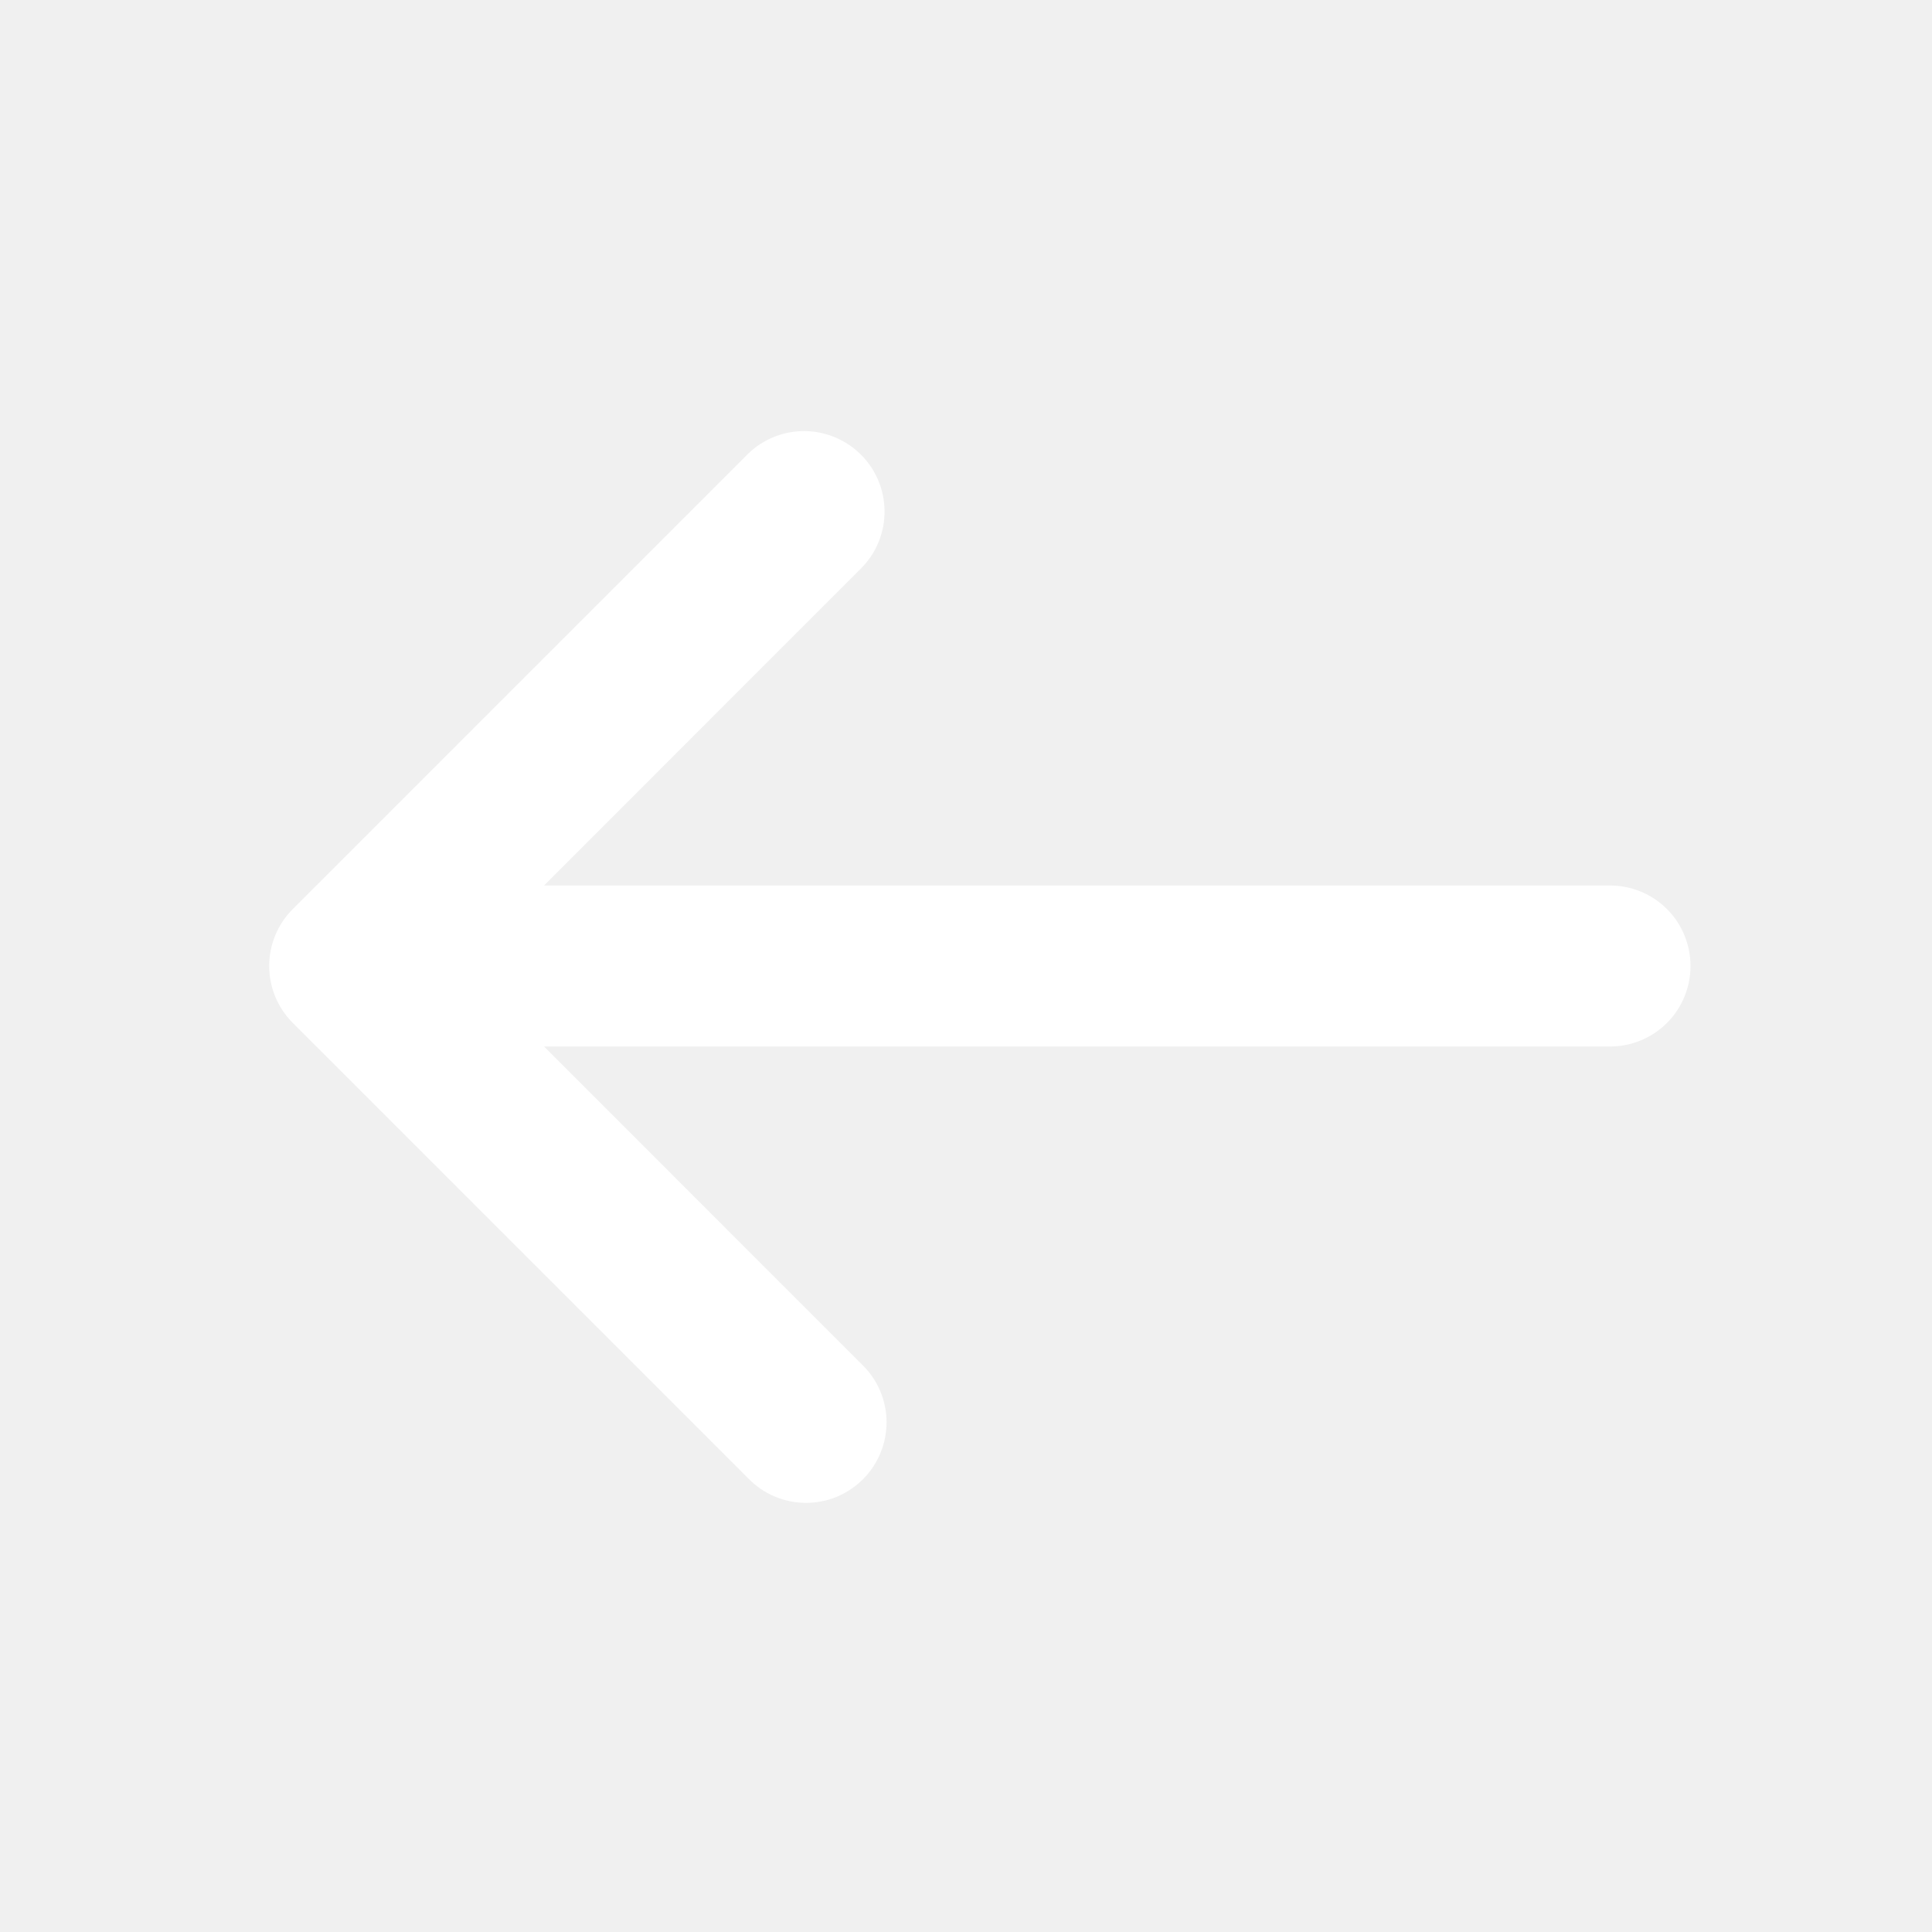
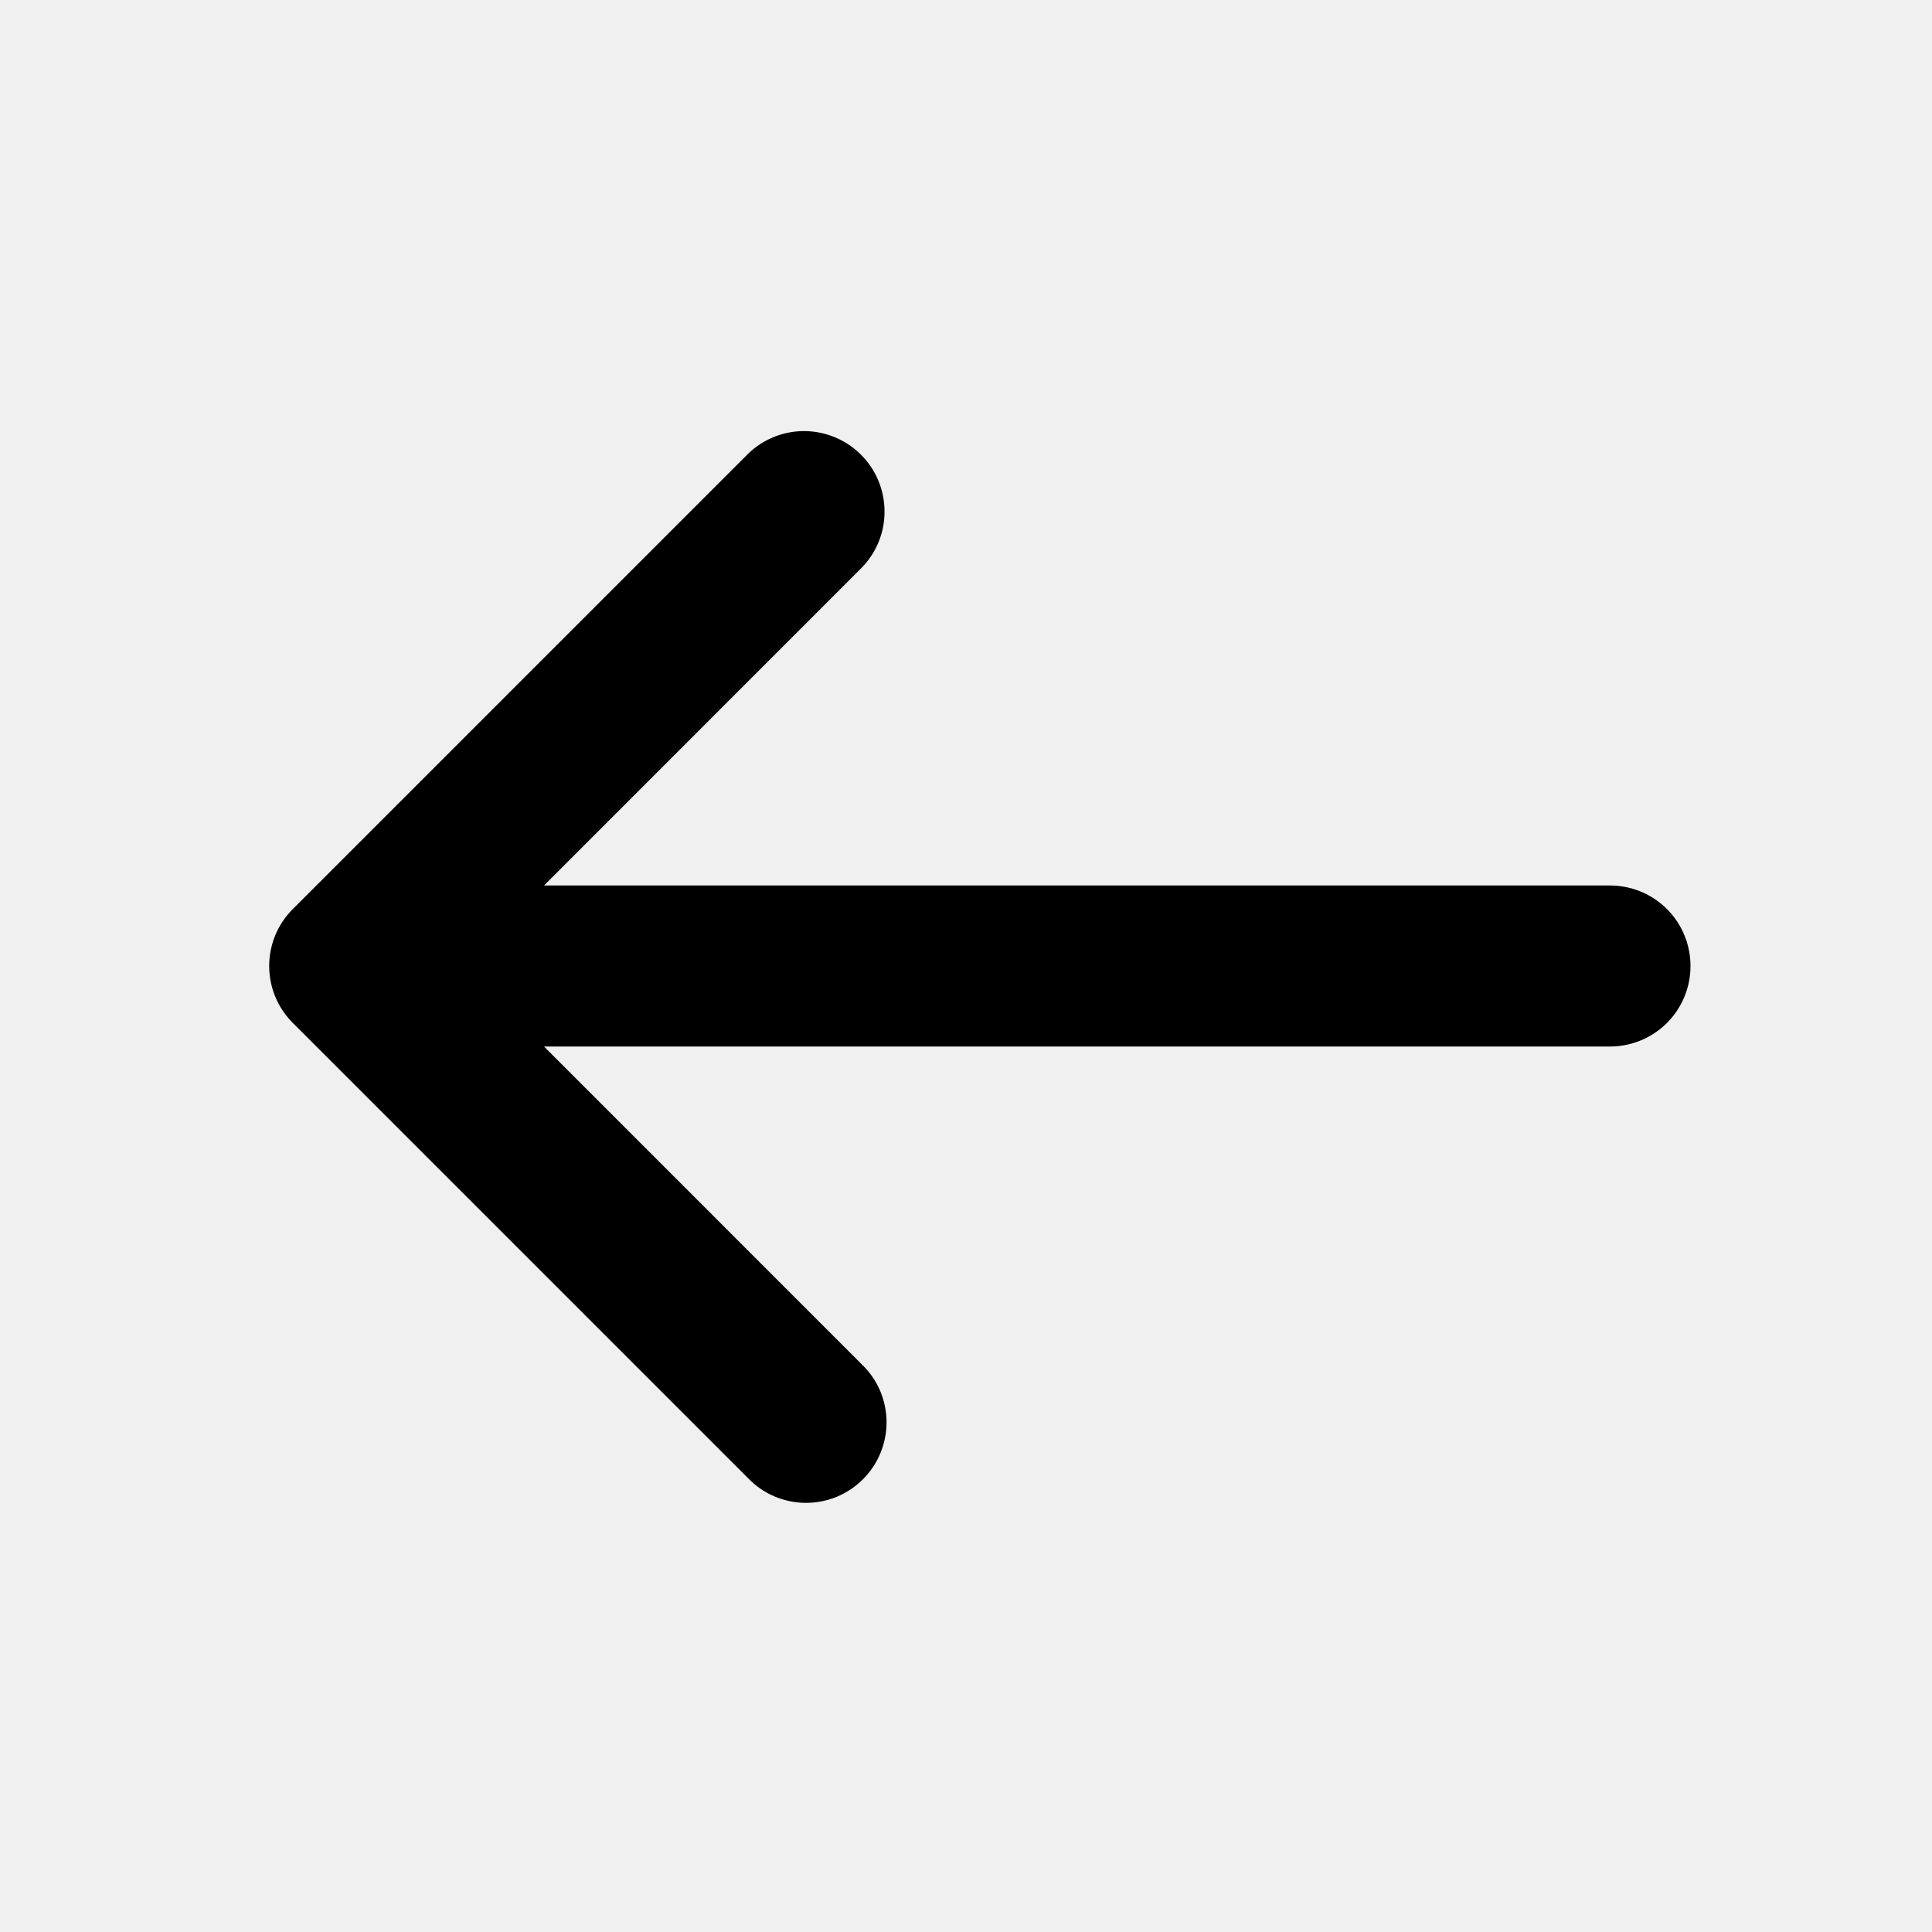
<svg xmlns="http://www.w3.org/2000/svg" width="24" height="24" viewBox="0 0 24 24" fill="none">
  <g clip-path="url(#clip0_293_455)">
-     <path d="M3.637 11.293C3.449 11.48 3.344 11.735 3.344 12C3.344 12.265 3.449 12.519 3.637 12.707L9.294 18.364C9.386 18.459 9.496 18.536 9.618 18.588C9.74 18.64 9.871 18.668 10.004 18.669C10.137 18.67 10.269 18.645 10.392 18.595C10.514 18.544 10.626 18.47 10.72 18.376C10.814 18.282 10.888 18.171 10.938 18.048C10.989 17.925 11.014 17.793 11.013 17.66C11.012 17.528 10.984 17.396 10.932 17.274C10.879 17.152 10.803 17.042 10.707 16.95L6.758 13L20 13C20.266 13 20.52 12.895 20.708 12.707C20.895 12.52 21 12.265 21 12C21 11.735 20.895 11.48 20.708 11.293C20.52 11.105 20.266 11 20 11L6.758 11L10.707 7.05C10.89 6.861 10.991 6.609 10.988 6.346C10.986 6.084 10.881 5.833 10.695 5.648C10.51 5.463 10.259 5.358 9.997 5.355C9.735 5.353 9.482 5.454 9.294 5.636L3.637 11.293Z" fill="white" />
+     <path d="M3.637 11.293C3.449 11.48 3.344 11.735 3.344 12C3.344 12.265 3.449 12.519 3.637 12.707L9.294 18.364C9.386 18.459 9.496 18.536 9.618 18.588C9.74 18.64 9.871 18.668 10.004 18.669C10.137 18.67 10.269 18.645 10.392 18.595C10.514 18.544 10.626 18.47 10.72 18.376C10.814 18.282 10.888 18.171 10.938 18.048C10.989 17.925 11.014 17.793 11.013 17.66C11.012 17.528 10.984 17.396 10.932 17.274C10.879 17.152 10.803 17.042 10.707 16.95L6.758 13L20 13C20.266 13 20.52 12.895 20.708 12.707C20.895 12.52 21 12.265 21 12C21 11.735 20.895 11.48 20.708 11.293C20.52 11.105 20.266 11 20 11L6.758 11L10.707 7.05C10.89 6.861 10.991 6.609 10.988 6.346C10.986 6.084 10.881 5.833 10.695 5.648C10.51 5.463 10.259 5.358 9.997 5.355C9.735 5.353 9.482 5.454 9.294 5.636L3.637 11.293Z" fill="black" />
  </g>
  <defs>
    <clipPath id="clip0_293_455">
      <rect width="24" height="24" fill="white" transform="translate(0 24) rotate(-90)" />
    </clipPath>
  </defs>
</svg>
